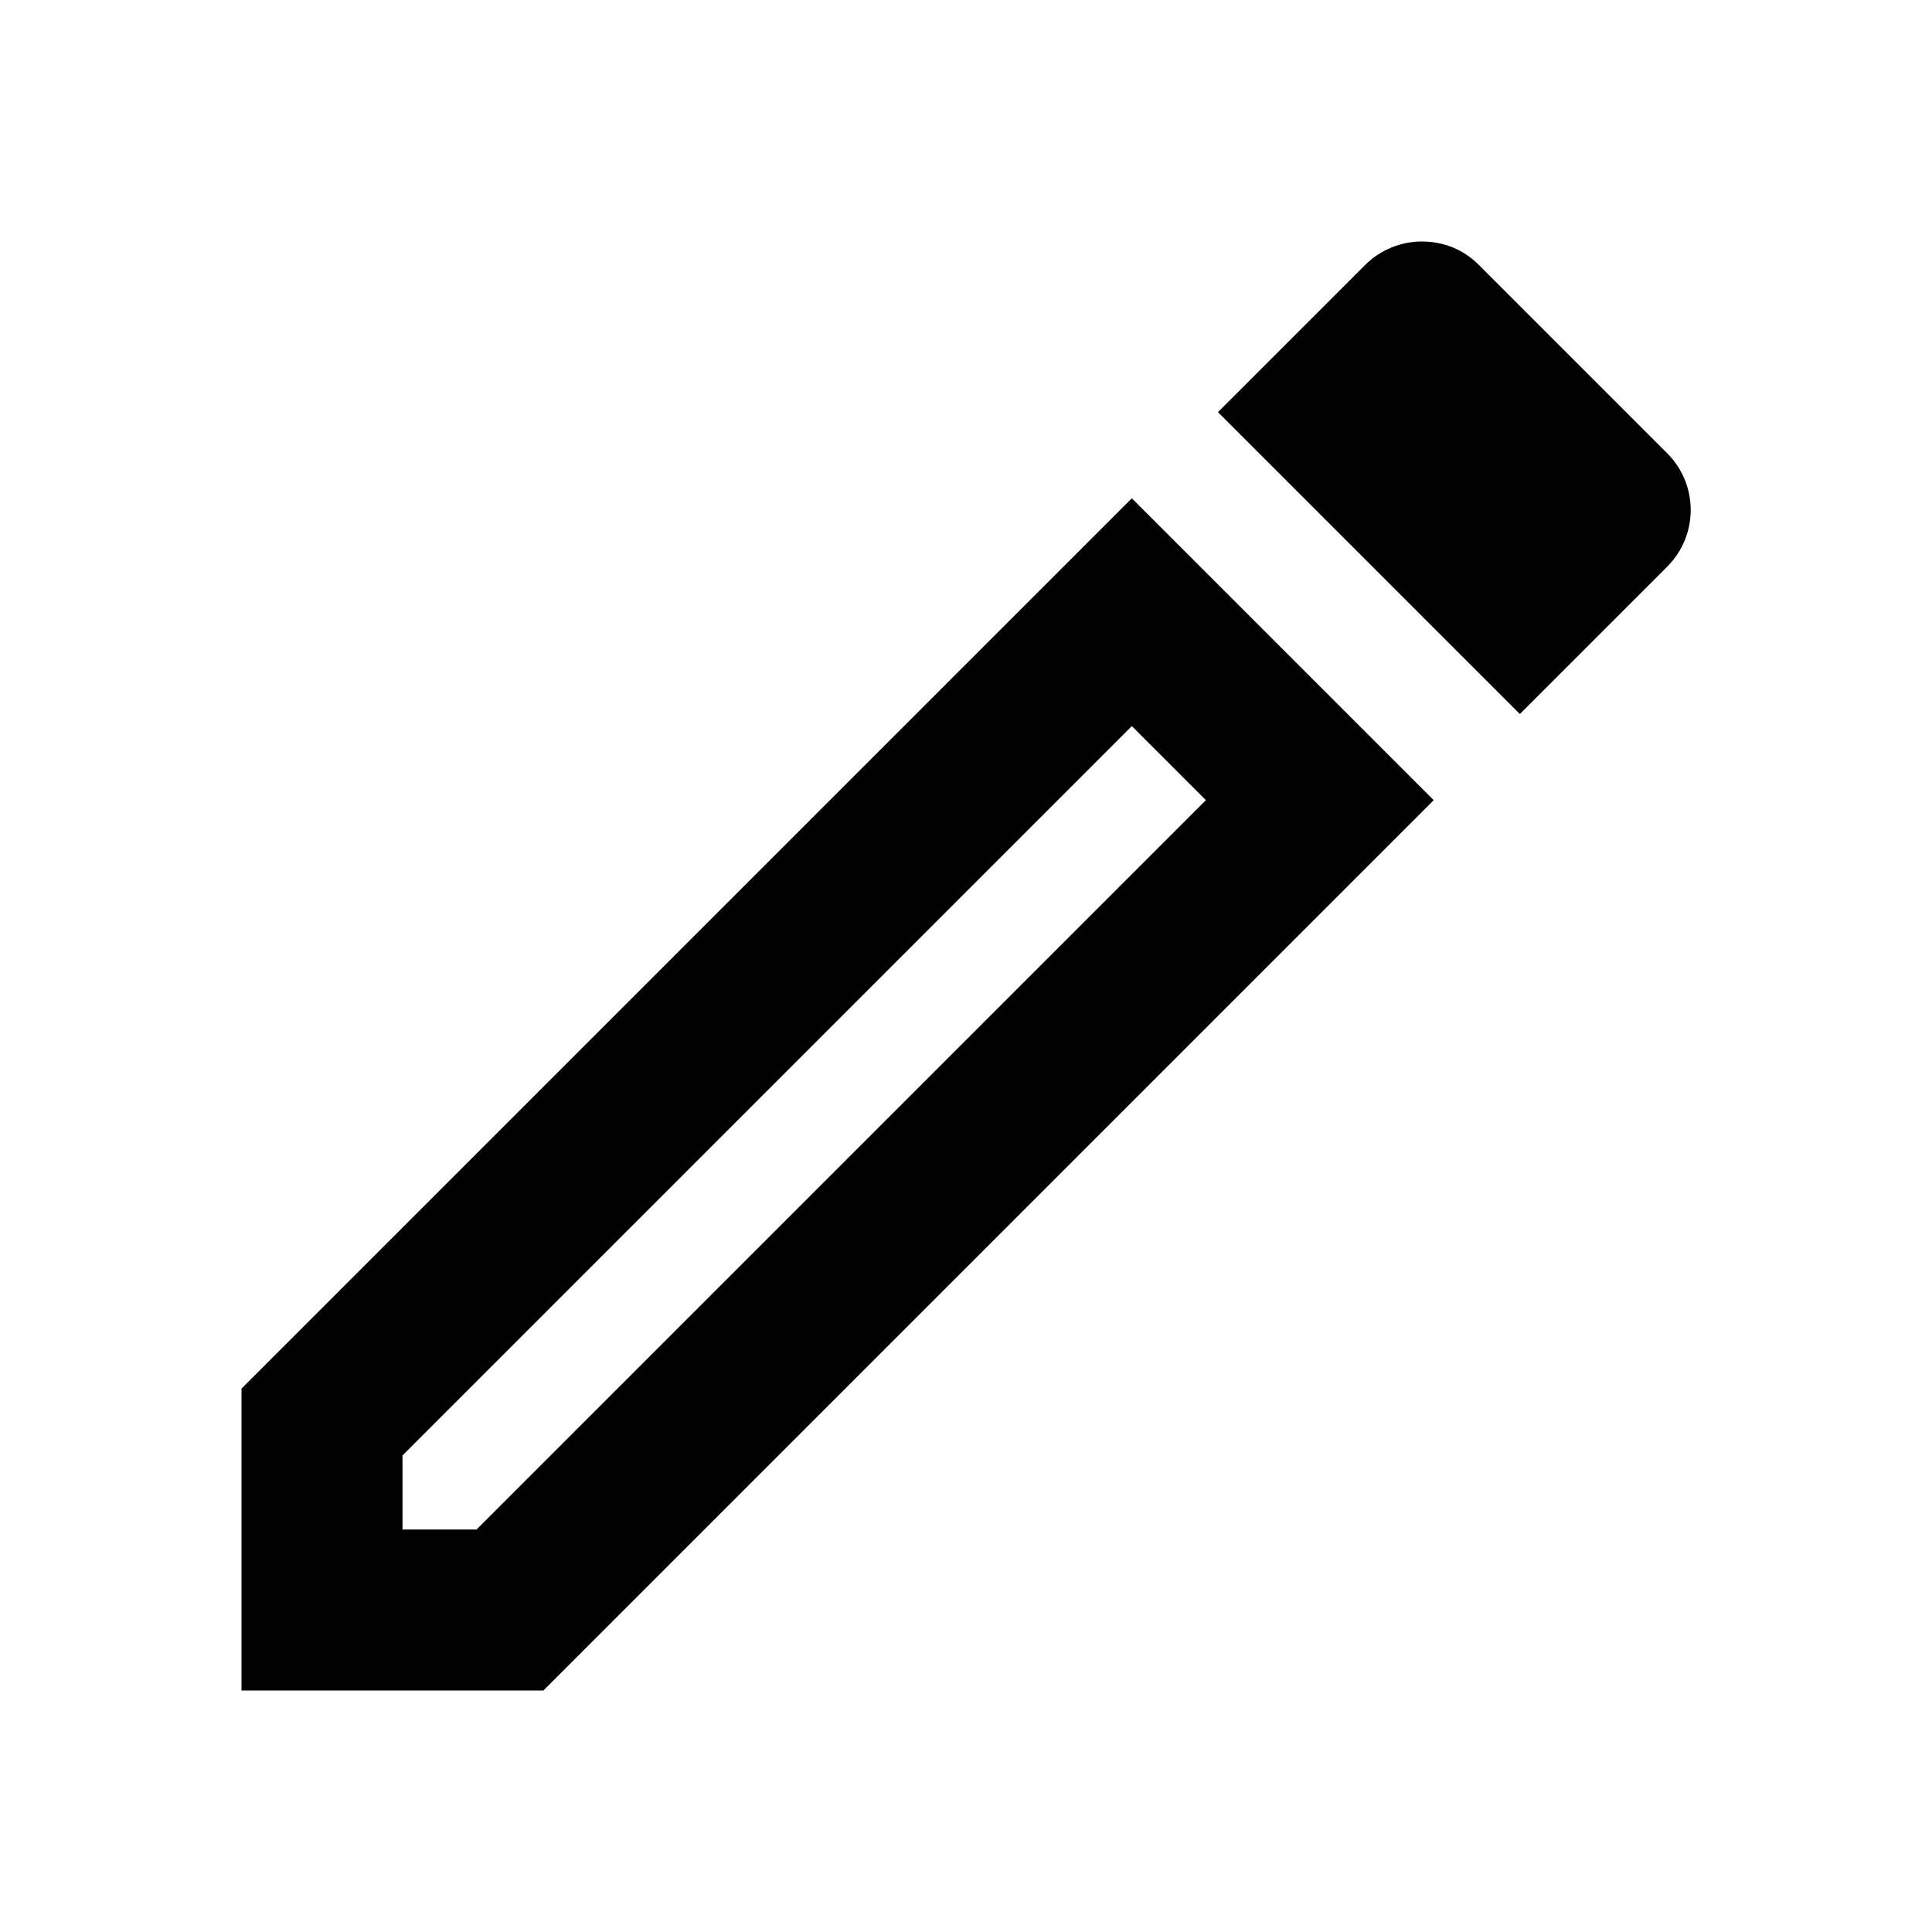
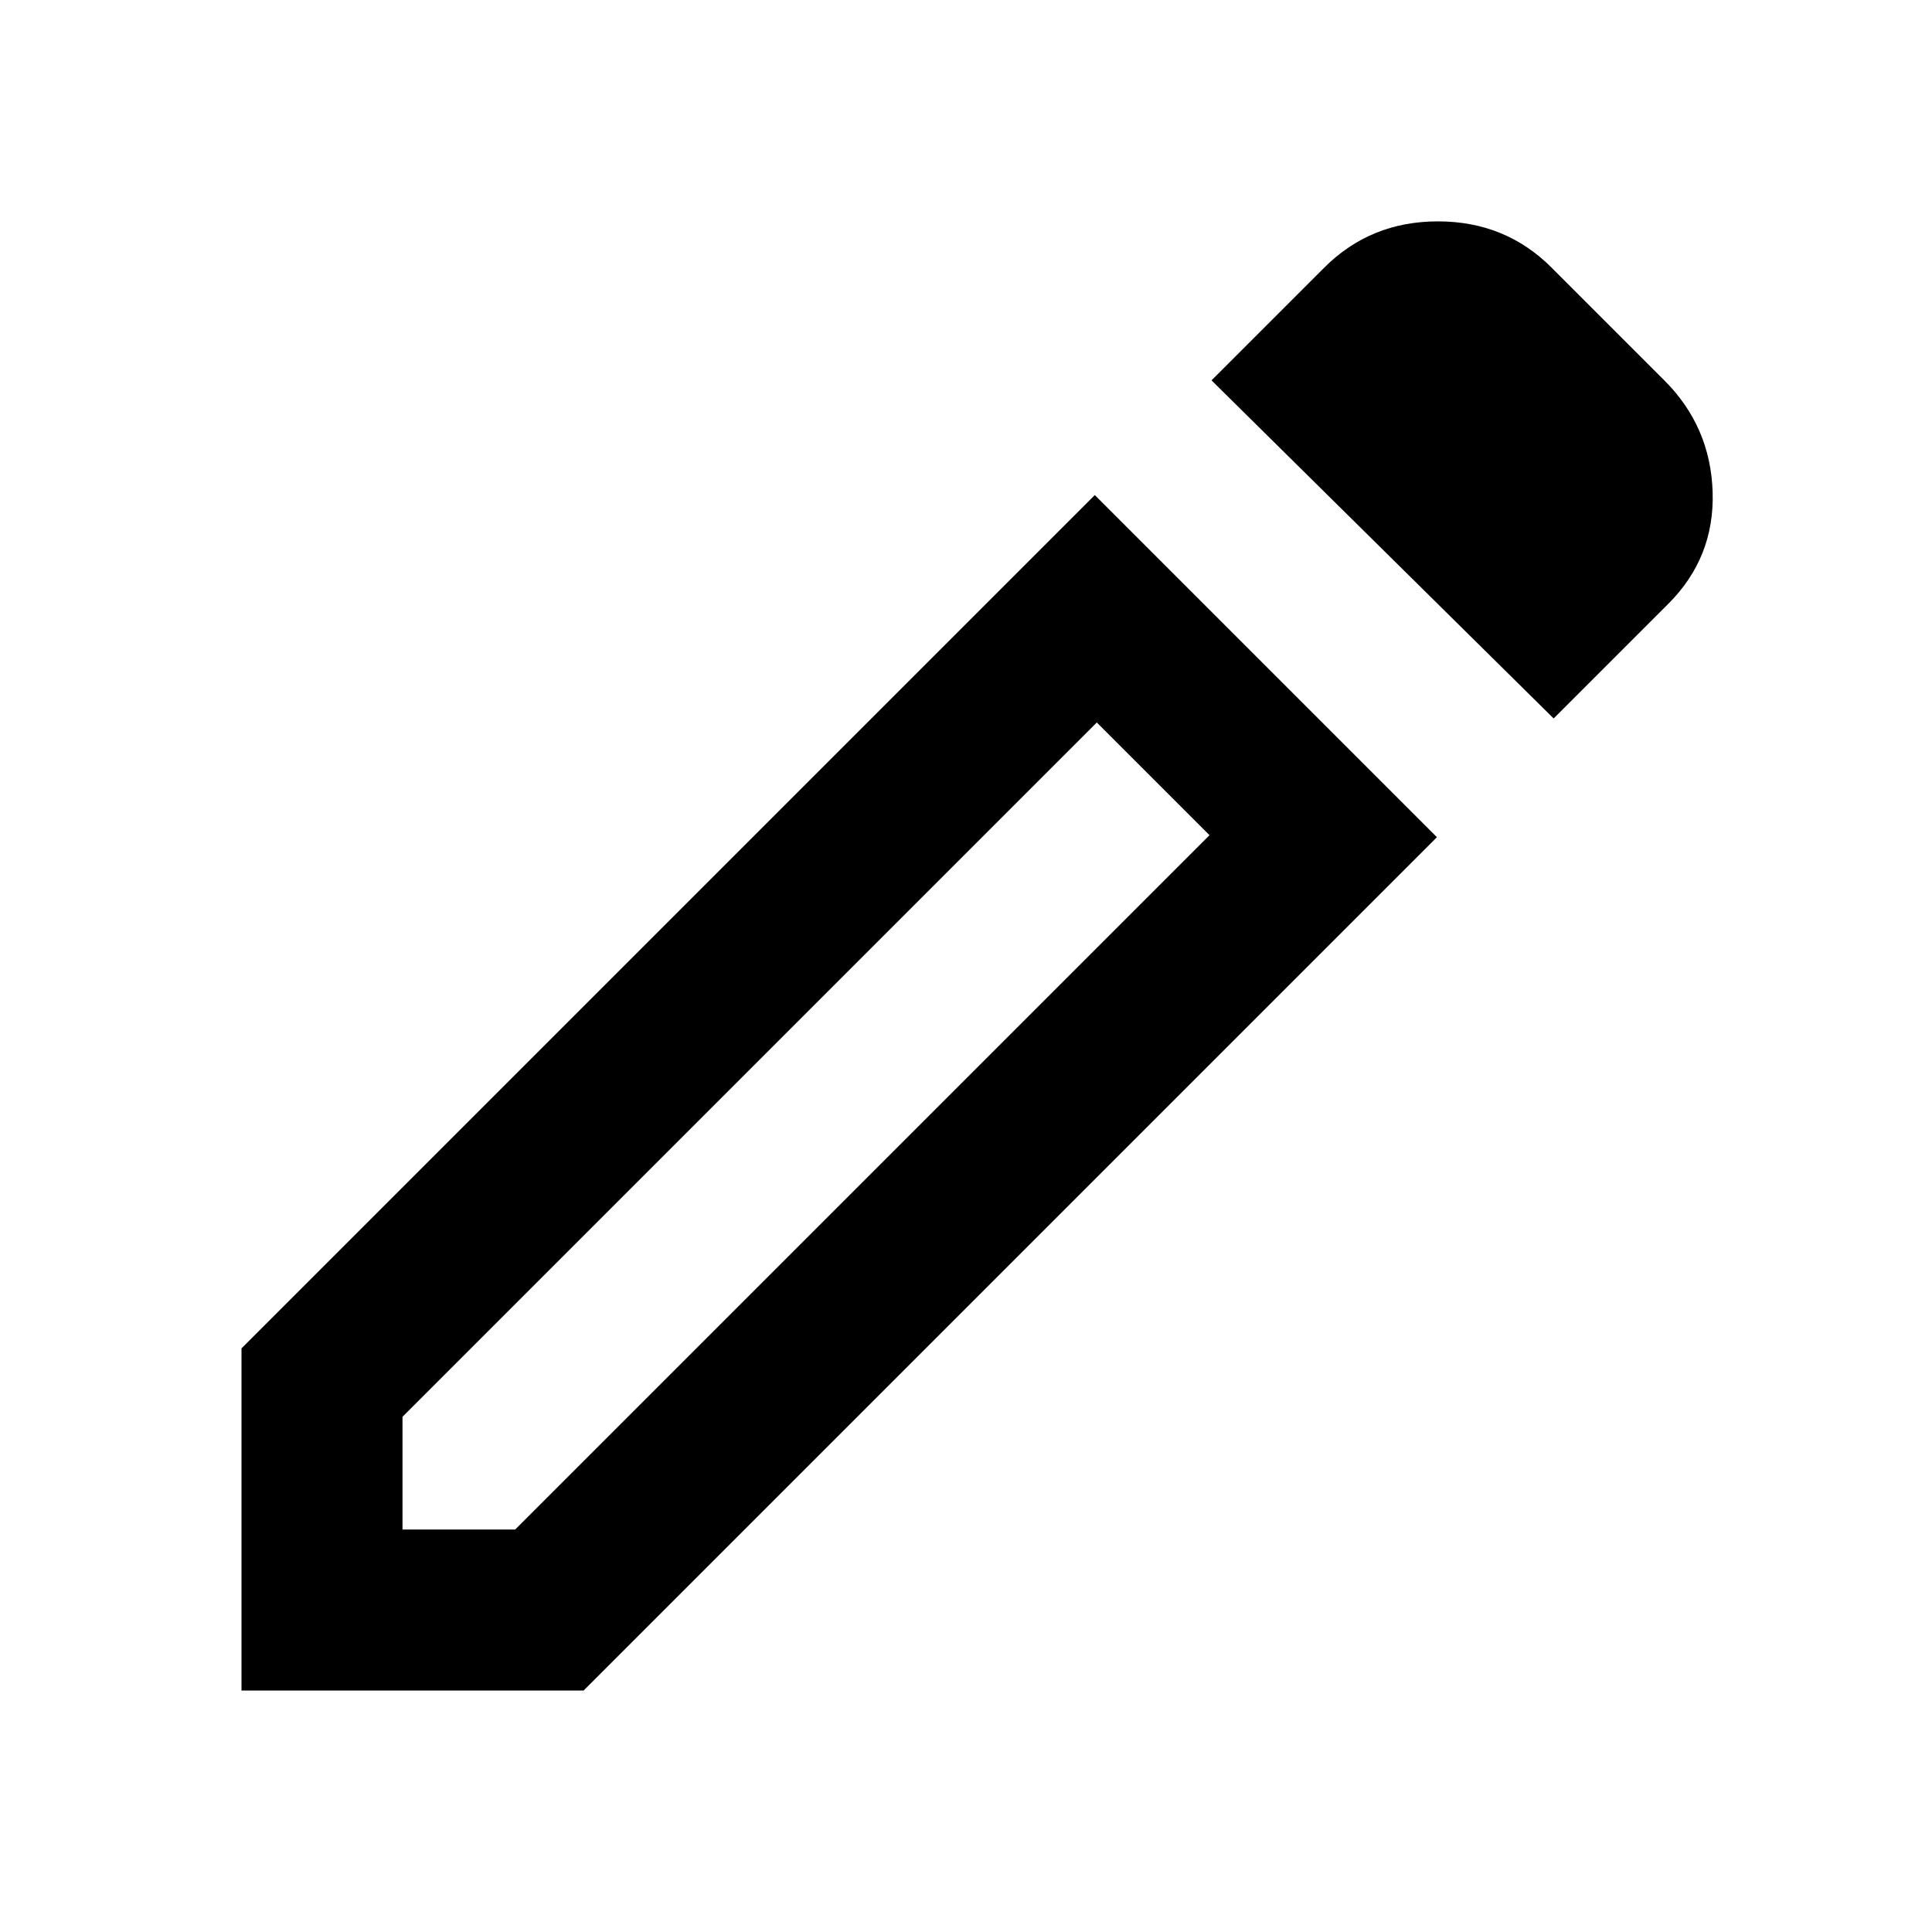
- <svg xmlns="http://www.w3.org/2000/svg" height="24px" viewBox="0 0 24 24" width="24px" fill="#000000">
-   <path d="M0 0h24v24H0V0z" fill="none" />
-   <path d="M14.06 9.02l.92.92L5.92 19H5v-.92l9.06-9.06M17.66 3c-.25 0-.51.1-.7.29l-1.83 1.83 3.75 3.75 1.83-1.83c.39-.39.39-1.02 0-1.41l-2.34-2.34c-.2-.2-.45-.29-.71-.29zm-3.6 3.19L3 17.25V21h3.75L17.81 9.94l-3.75-3.75z" />
+ <svg xmlns="http://www.w3.org/2000/svg" height="24" width="24">
+   <path d="M5 19h1.4l8.625-8.625-1.4-1.4L5 17.6ZM19.3 8.925l-4.25-4.2 1.4-1.4q.575-.575 1.413-.575.837 0 1.412.575l1.4 1.4q.575.575.6 1.388.025.812-.55 1.387ZM17.85 10.4 7.25 21H3v-4.25l10.6-10.6Zm-3.525-.725-.7-.7 1.4 1.4Z" />
</svg>
